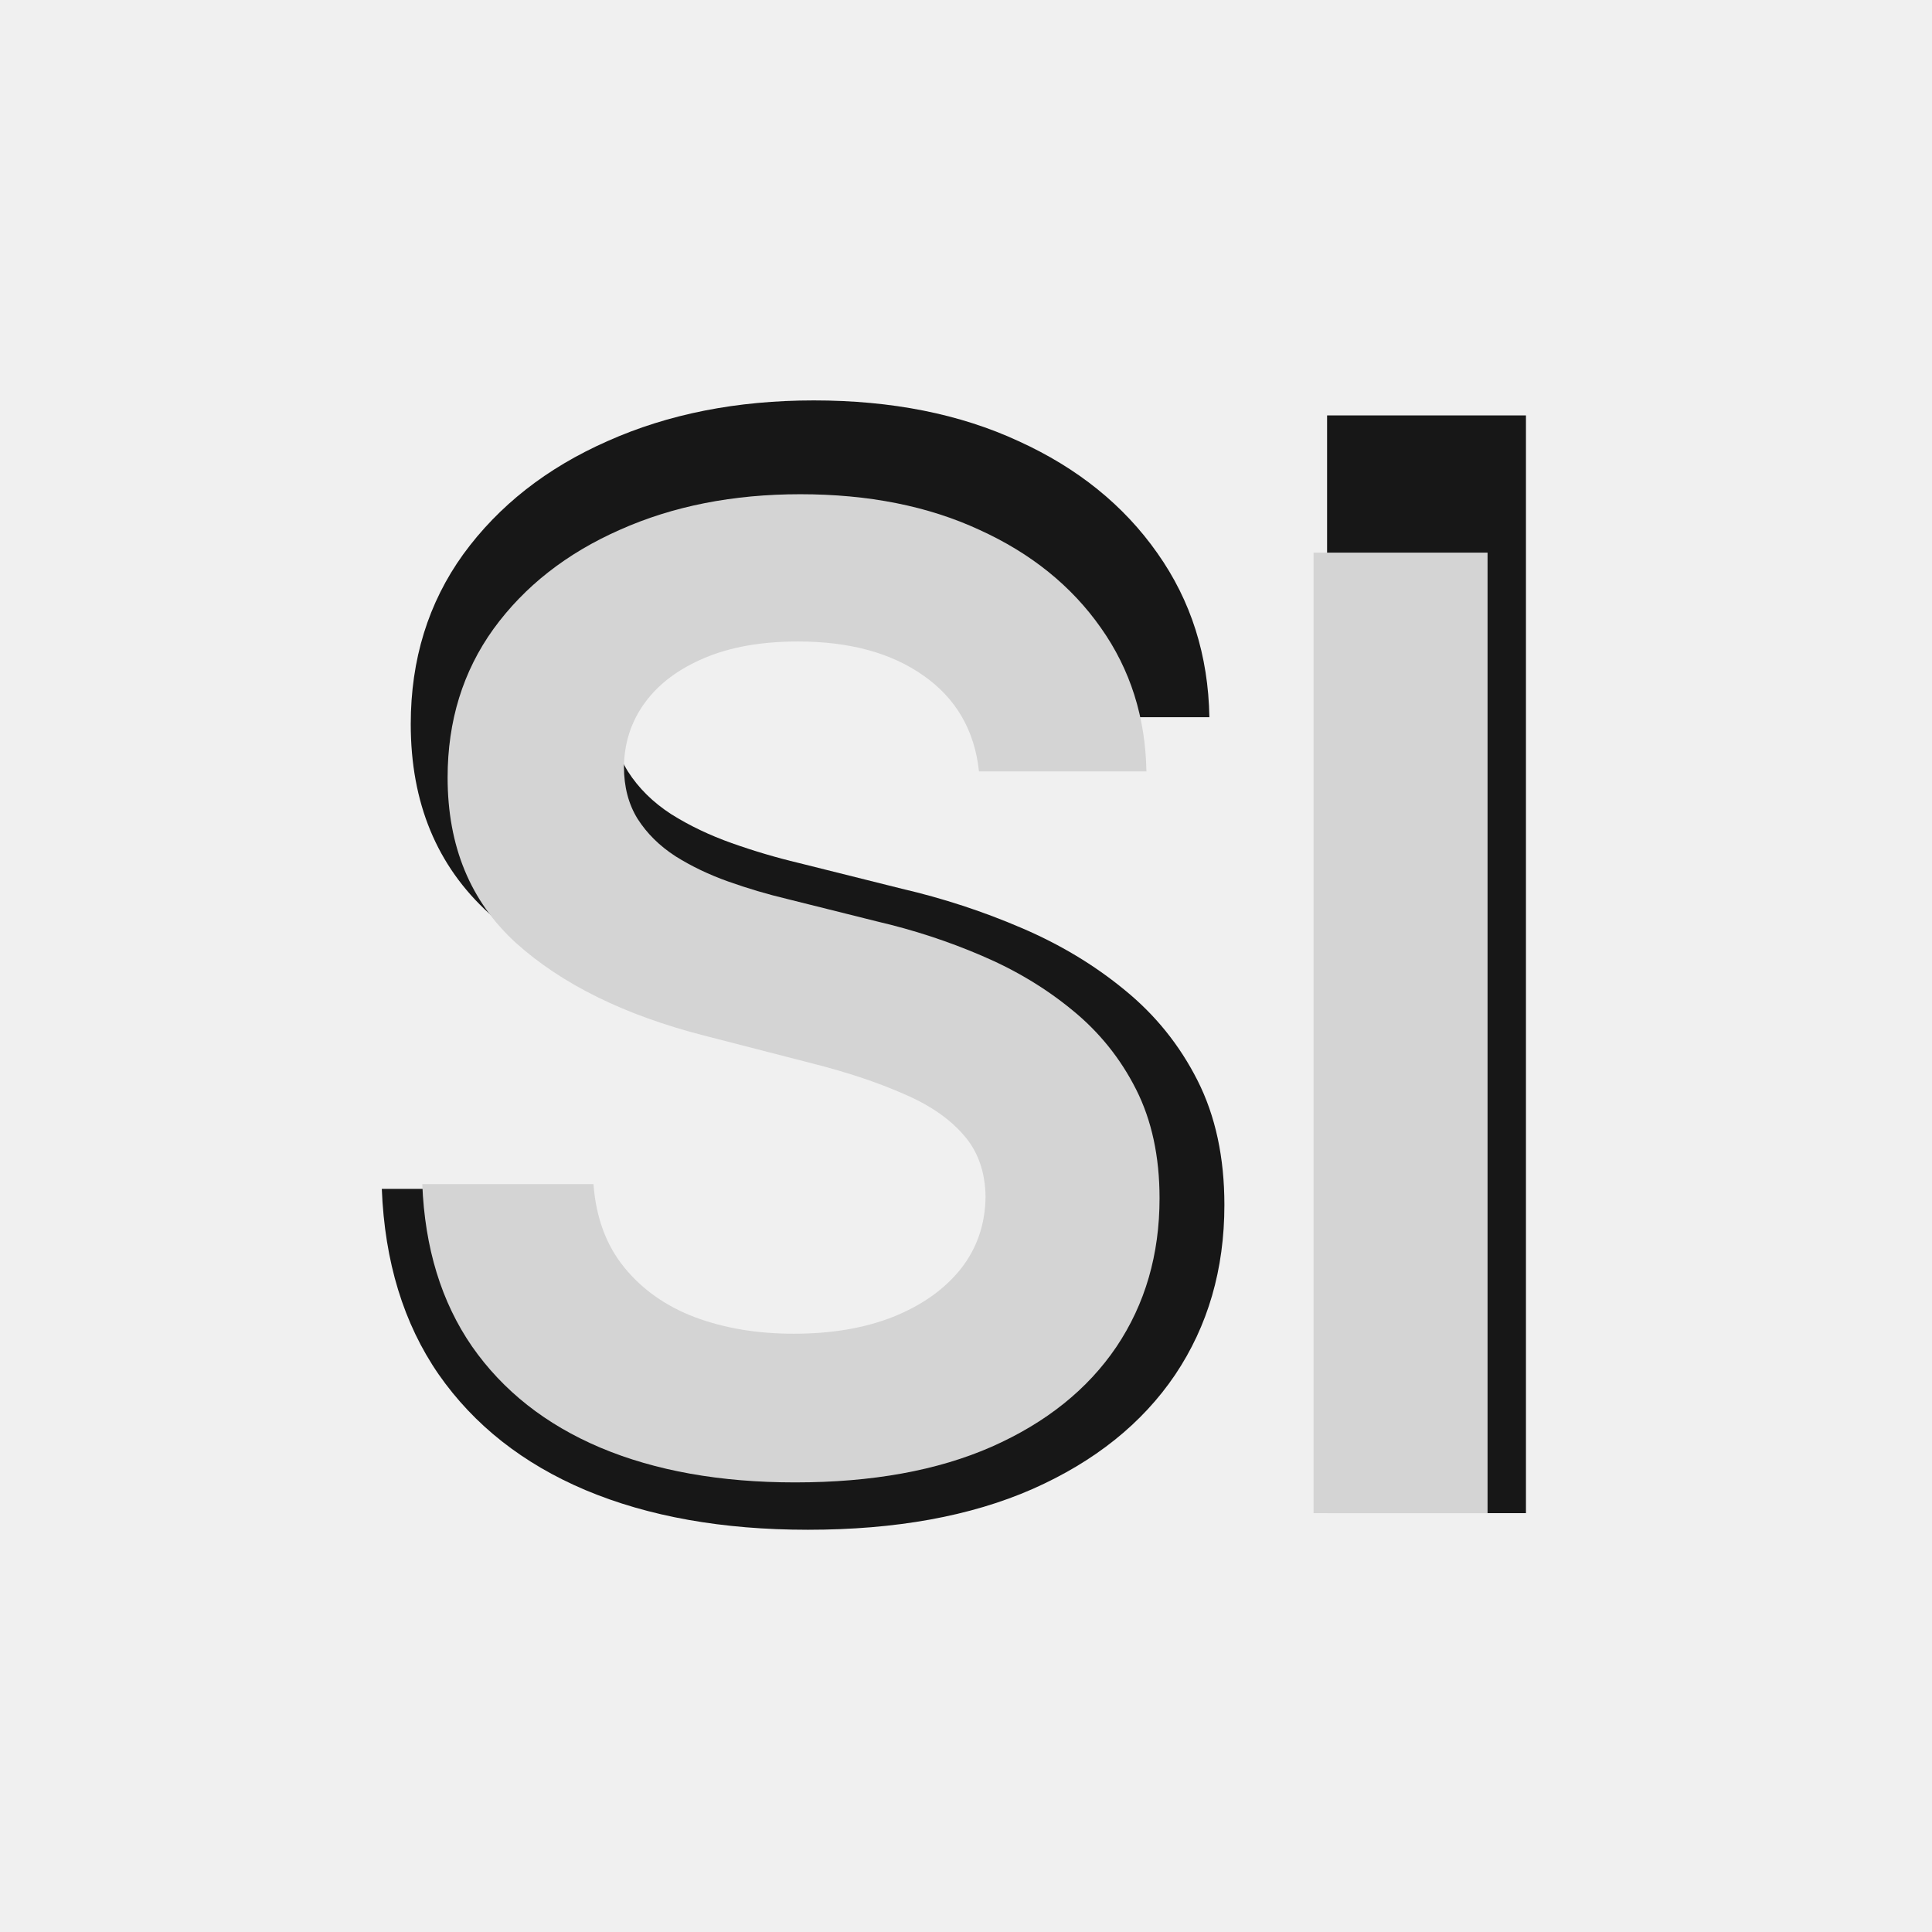
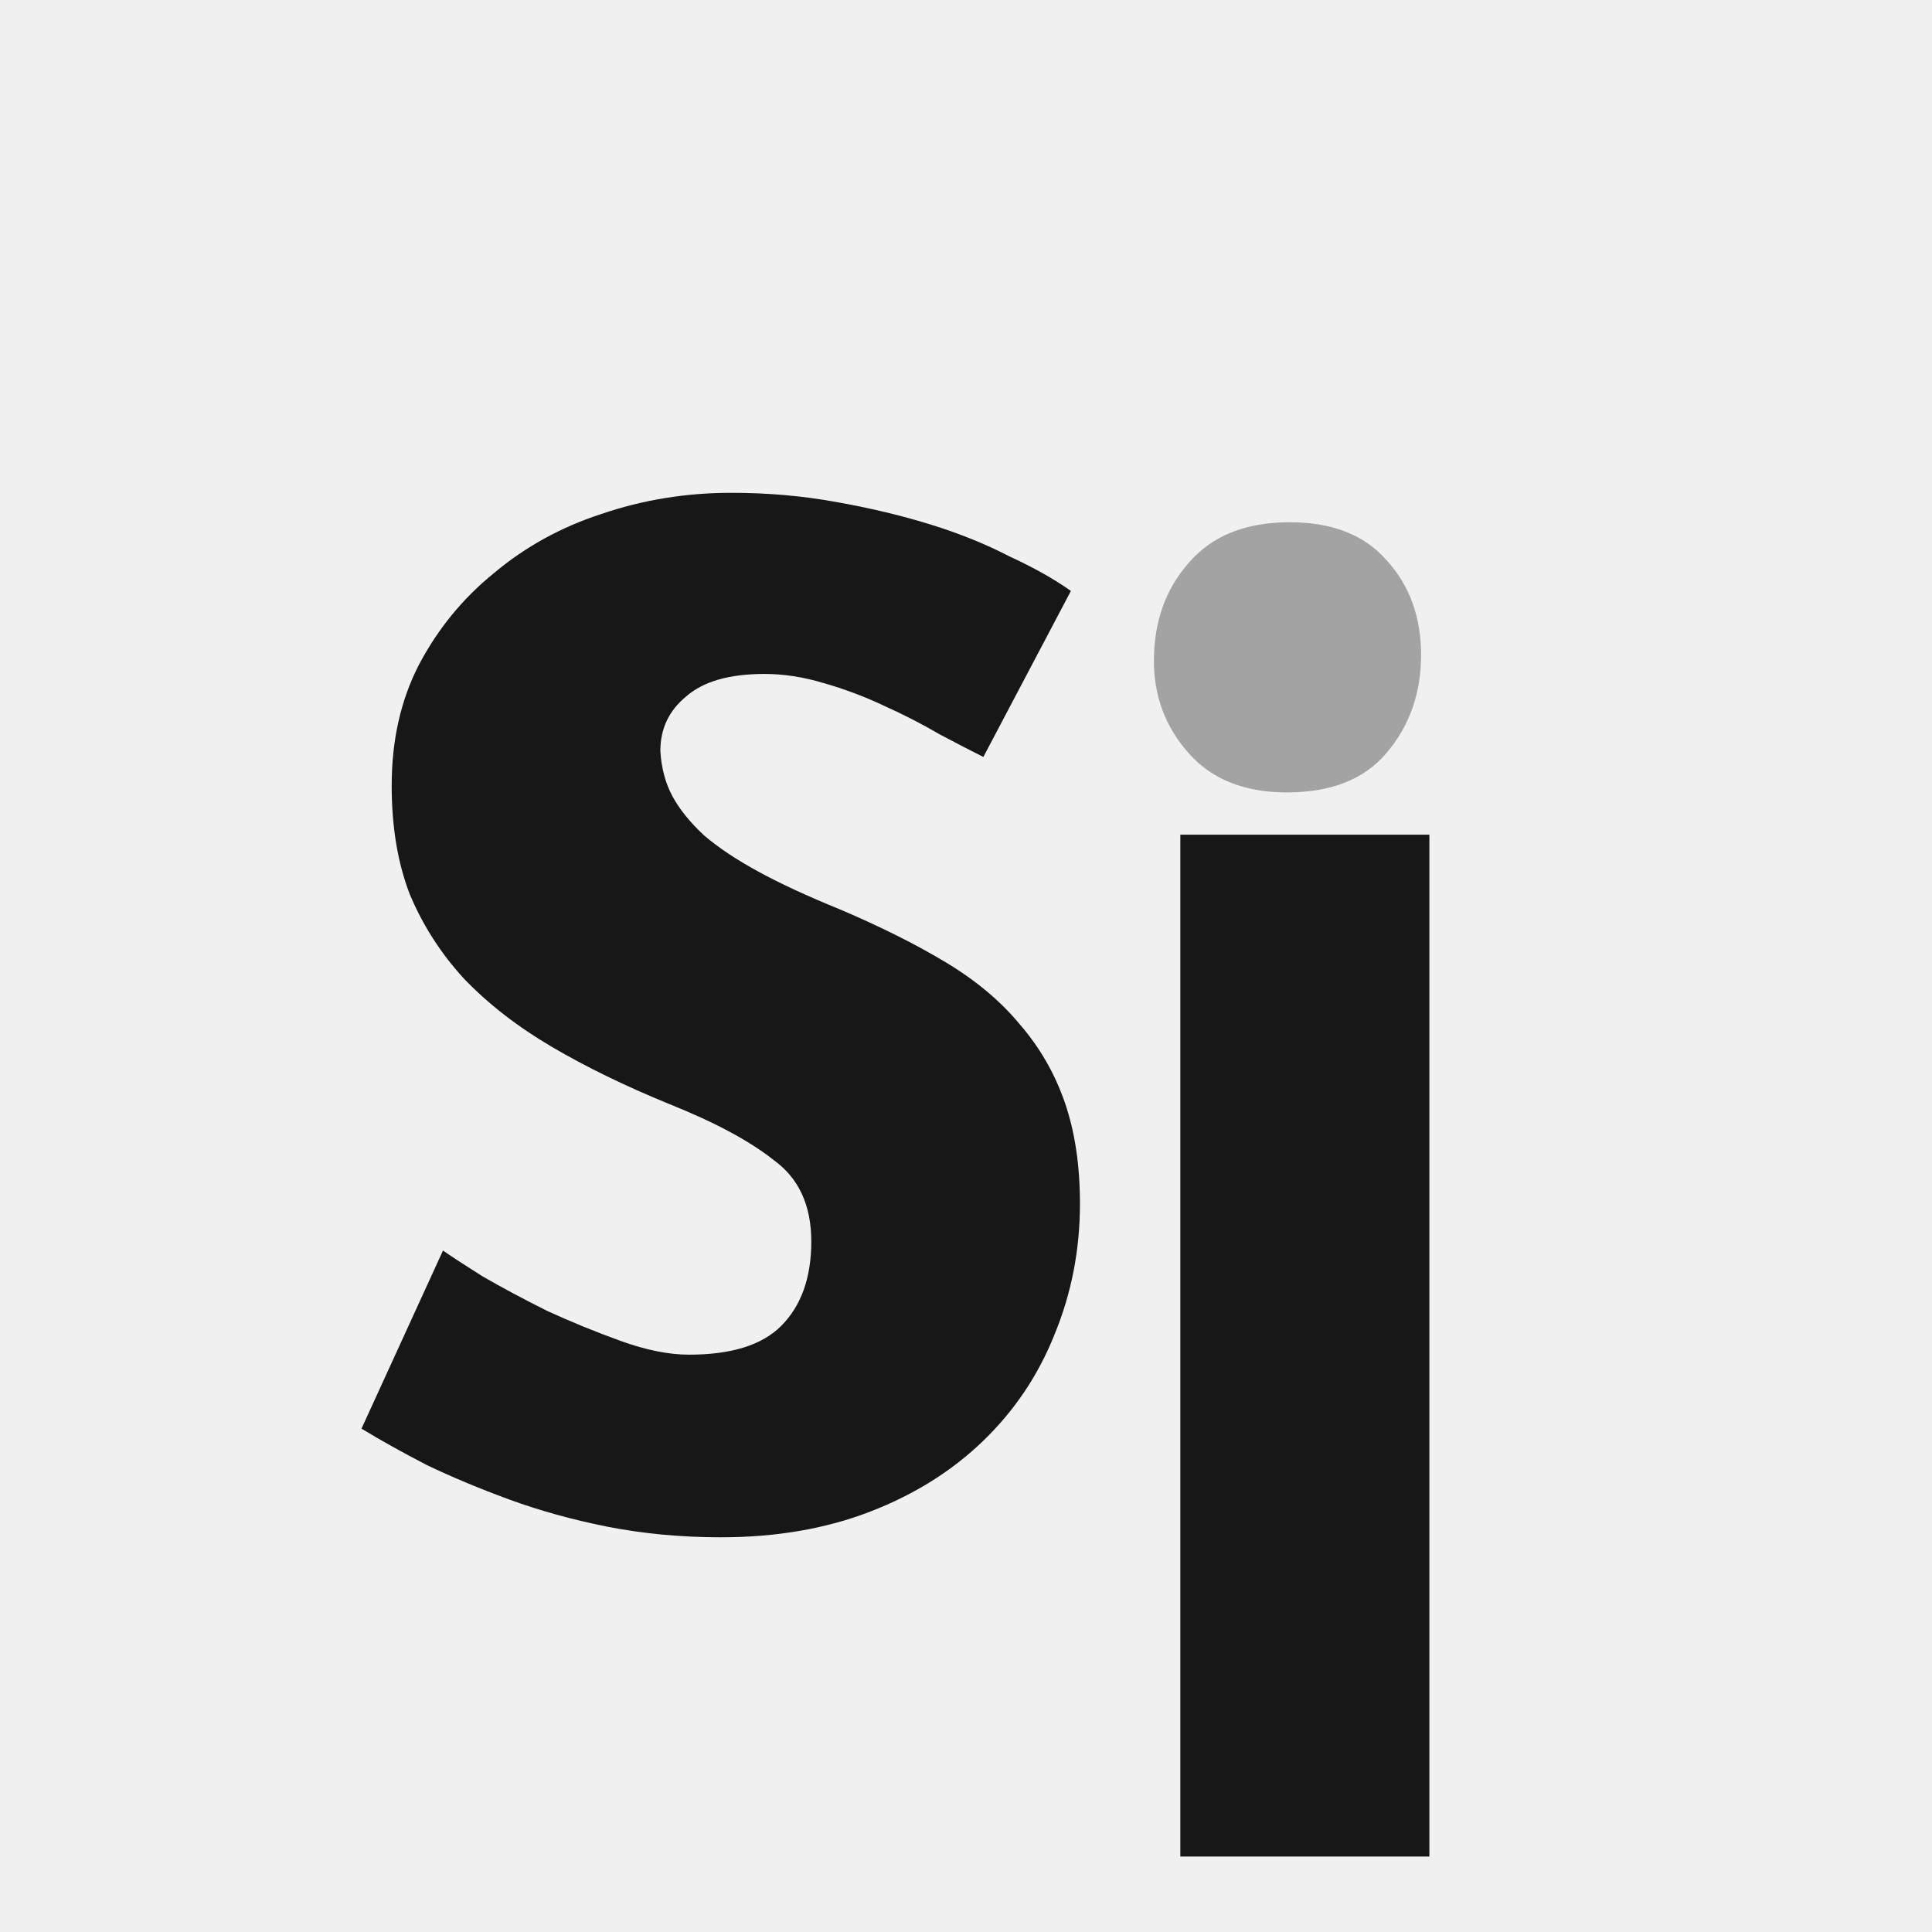
<svg xmlns="http://www.w3.org/2000/svg" width="512" height="512" viewBox="0 0 512 512" fill="none">
-   <path d="M269.79 190.062C268.464 177.657 262.877 167.998 253.028 161.085C243.275 154.172 230.585 150.716 214.96 150.716C203.975 150.716 194.553 152.373 186.693 155.688C178.833 159.002 172.82 163.5 168.653 169.182C164.487 174.864 162.356 181.35 162.261 188.642C162.261 194.703 163.634 199.958 166.381 204.409C169.222 208.86 173.057 212.648 177.886 215.773C182.716 218.803 188.066 221.36 193.938 223.443C199.809 225.527 205.727 227.278 211.693 228.699L238.966 235.517C249.951 238.074 260.509 241.53 270.642 245.886C280.869 250.242 290.008 255.735 298.057 262.364C306.201 268.992 312.64 276.994 317.375 286.369C322.11 295.744 324.477 306.729 324.477 319.324C324.477 336.369 320.121 351.379 311.409 364.352C302.697 377.231 290.102 387.316 273.625 394.608C257.242 401.805 237.403 405.403 214.108 405.403C191.475 405.403 171.826 401.9 155.159 394.892C138.587 387.884 125.614 377.657 116.239 364.21C106.958 350.763 101.939 334.381 101.182 315.062H153.028C153.786 325.195 156.911 333.623 162.403 340.347C167.896 347.07 175.045 352.089 183.852 355.403C192.754 358.718 202.697 360.375 213.682 360.375C225.14 360.375 235.178 358.67 243.795 355.261C252.508 351.758 259.326 346.928 264.25 340.773C269.174 334.523 271.684 327.231 271.778 318.898C271.684 311.322 269.458 305.072 265.102 300.148C260.746 295.129 254.638 290.962 246.778 287.648C239.013 284.239 229.922 281.208 219.506 278.557L186.409 270.034C162.451 263.879 143.511 254.551 129.591 242.051C115.765 229.456 108.852 212.742 108.852 191.909C108.852 174.769 113.492 159.759 122.773 146.881C132.148 134.002 144.884 124.011 160.983 116.909C177.081 109.712 195.311 106.114 215.67 106.114C236.314 106.114 254.402 109.712 269.932 116.909C285.557 124.011 297.82 133.907 306.722 146.597C315.623 159.191 320.216 173.68 320.5 190.062H269.79Z" fill="#171717" />
-   <path d="M259.441 204.43C258.281 193.575 253.392 185.123 244.775 179.075C236.24 173.026 225.137 170.001 211.465 170.001C201.853 170.001 193.609 171.451 186.732 174.352C179.854 177.252 174.593 181.187 170.947 186.159C167.301 191.131 165.437 196.807 165.354 203.187C165.354 208.49 166.555 213.089 168.958 216.983C171.444 220.877 174.8 224.192 179.026 226.926C183.251 229.578 187.933 231.815 193.07 233.638C198.208 235.461 203.386 236.994 208.607 238.237L232.47 244.202C242.082 246.44 251.321 249.464 260.187 253.276C269.136 257.087 277.132 261.893 284.175 267.693C291.301 273.493 296.935 280.495 301.078 288.698C305.221 296.901 307.293 306.513 307.293 317.533C307.293 332.448 303.481 345.581 295.858 356.933C288.235 368.202 277.214 377.027 262.797 383.407C248.462 389.704 231.103 392.853 210.719 392.853C190.916 392.853 173.723 389.787 159.139 383.656C144.639 377.524 133.287 368.575 125.084 356.809C116.964 345.043 112.572 330.708 111.909 313.805H157.275C157.938 322.671 160.672 330.045 165.478 335.928C170.284 341.811 176.54 346.203 184.246 349.103C192.035 352.003 200.735 353.453 210.347 353.453C220.373 353.453 229.156 351.962 236.696 348.979C244.319 345.913 250.285 341.687 254.594 336.301C258.902 330.832 261.098 324.452 261.181 317.161C261.098 310.532 259.151 305.063 255.339 300.754C251.528 296.363 246.183 292.717 239.306 289.817C232.512 286.834 224.557 284.182 215.442 281.862L186.483 274.405C165.519 269.019 148.947 260.857 136.767 249.92C124.67 238.899 118.621 224.275 118.621 206.045C118.621 191.048 122.681 177.915 130.801 166.646C139.004 155.377 150.149 146.635 164.235 140.42C178.321 134.123 194.272 130.974 212.087 130.974C230.15 130.974 245.976 134.123 259.565 140.42C273.237 146.635 283.968 155.294 291.756 166.397C299.545 177.417 303.564 190.095 303.812 204.43H259.441Z" fill="#D4D4D4" />
-   <path d="M404.392 110.091V401H351.693V110.091H404.392Z" fill="#171717" />
-   <path d="M394.218 146.455V401H348.107V146.455H394.218Z" fill="#D4D4D4" />
+   <g clip-path="url(#clip0_2_2)">
+     <path d="M193.8 130.6C203.4 130.6 212.6 131.4 221.4 133C230.467 134.6 238.867 136.6 246.6 139C254.333 141.4 261.267 144.2 267.4 147.4C273.8 150.333 279.267 153.4 283.8 156.6L260.6 200.6C257.4 199 253.533 197 249 194.6C244.467 191.933 239.533 189.4 234.2 187C229.133 184.6 223.8 182.6 218.2 181C212.867 179.4 207.667 178.6 202.6 178.6C193.267 178.6 186.333 180.6 181.8 184.6C177.267 188.333 175 193.133 175 199C175.267 203.533 176.333 207.533 178.2 211C180.067 214.467 182.867 217.933 186.6 221.4C190.333 224.6 195.133 227.8 201 231C206.867 234.2 214.067 237.533 222.6 241C233.267 245.533 242.6 250.2 250.6 255C258.6 259.8 265.133 265.267 270.2 271.4C275.533 277.533 279.533 284.467 282.2 292.2C284.867 299.933 286.2 308.867 286.2 319C286.2 331.267 283.933 342.867 279.4 353.8C275.133 364.467 268.867 373.8 260.6 381.8C252.333 389.8 242.333 396.067 230.6 400.6C218.867 405.133 205.667 407.4 191 407.4C180.6 407.4 170.6 406.467 161 404.6C151.667 402.733 143 400.333 135 397.4C127 394.467 119.667 391.4 113 388.2C106.333 384.733 100.6 381.533 95.8 378.6L117.4 331.4C119.267 332.733 122.733 335 127.8 338.2C132.867 341.133 138.6 344.2 145 347.4C151.4 350.333 157.933 353 164.6 355.4C171.267 357.8 177.267 359 182.6 359C193.8 359 201.933 356.467 207 351.4C212.333 346.067 215 338.6 215 329C215 319.4 211.667 312.2 205 307.4C198.6 302.333 189.4 297.4 177.4 292.6C165.667 287.8 155.267 282.733 146.2 277.4C137.133 272.067 129.4 266.067 123 259.4C116.867 252.733 112.067 245.267 108.6 237C105.4 228.733 103.8 219.133 103.8 208.2C103.8 196.2 106.2 185.533 111 176.2C116.067 166.6 122.733 158.467 131 151.8C139.267 144.867 148.733 139.667 159.4 136.2C170.333 132.467 181.8 130.6 193.8 130.6Z" fill="#171717" />
+     <path d="M312.8 221.2H378.8V492H312.8V221.2Z" fill="#171717" />
+     <path d="M341.8 138.4C353 138.4 361.533 141.733 367.4 148.4C373.533 155.067 376.6 163.467 376.6 173.6C376.6 183.733 373.533 192.4 367.4 199.6C361.533 206.533 352.733 210 341 210C329.8 210 321.133 206.533 315 199.6C308.867 192.667 305.8 184.533 305.8 175.2C305.8 164.8 308.867 156.133 315 149.2C321.133 142 330.067 138.4 341.8 138.4Z" fill="#A3A3A3" />
+   </g>
+   <defs>
+     <clipPath id="clip0_2_2">
+       <rect width="512" height="512" fill="white" />
+     </clipPath>
+   </defs>
</svg>
